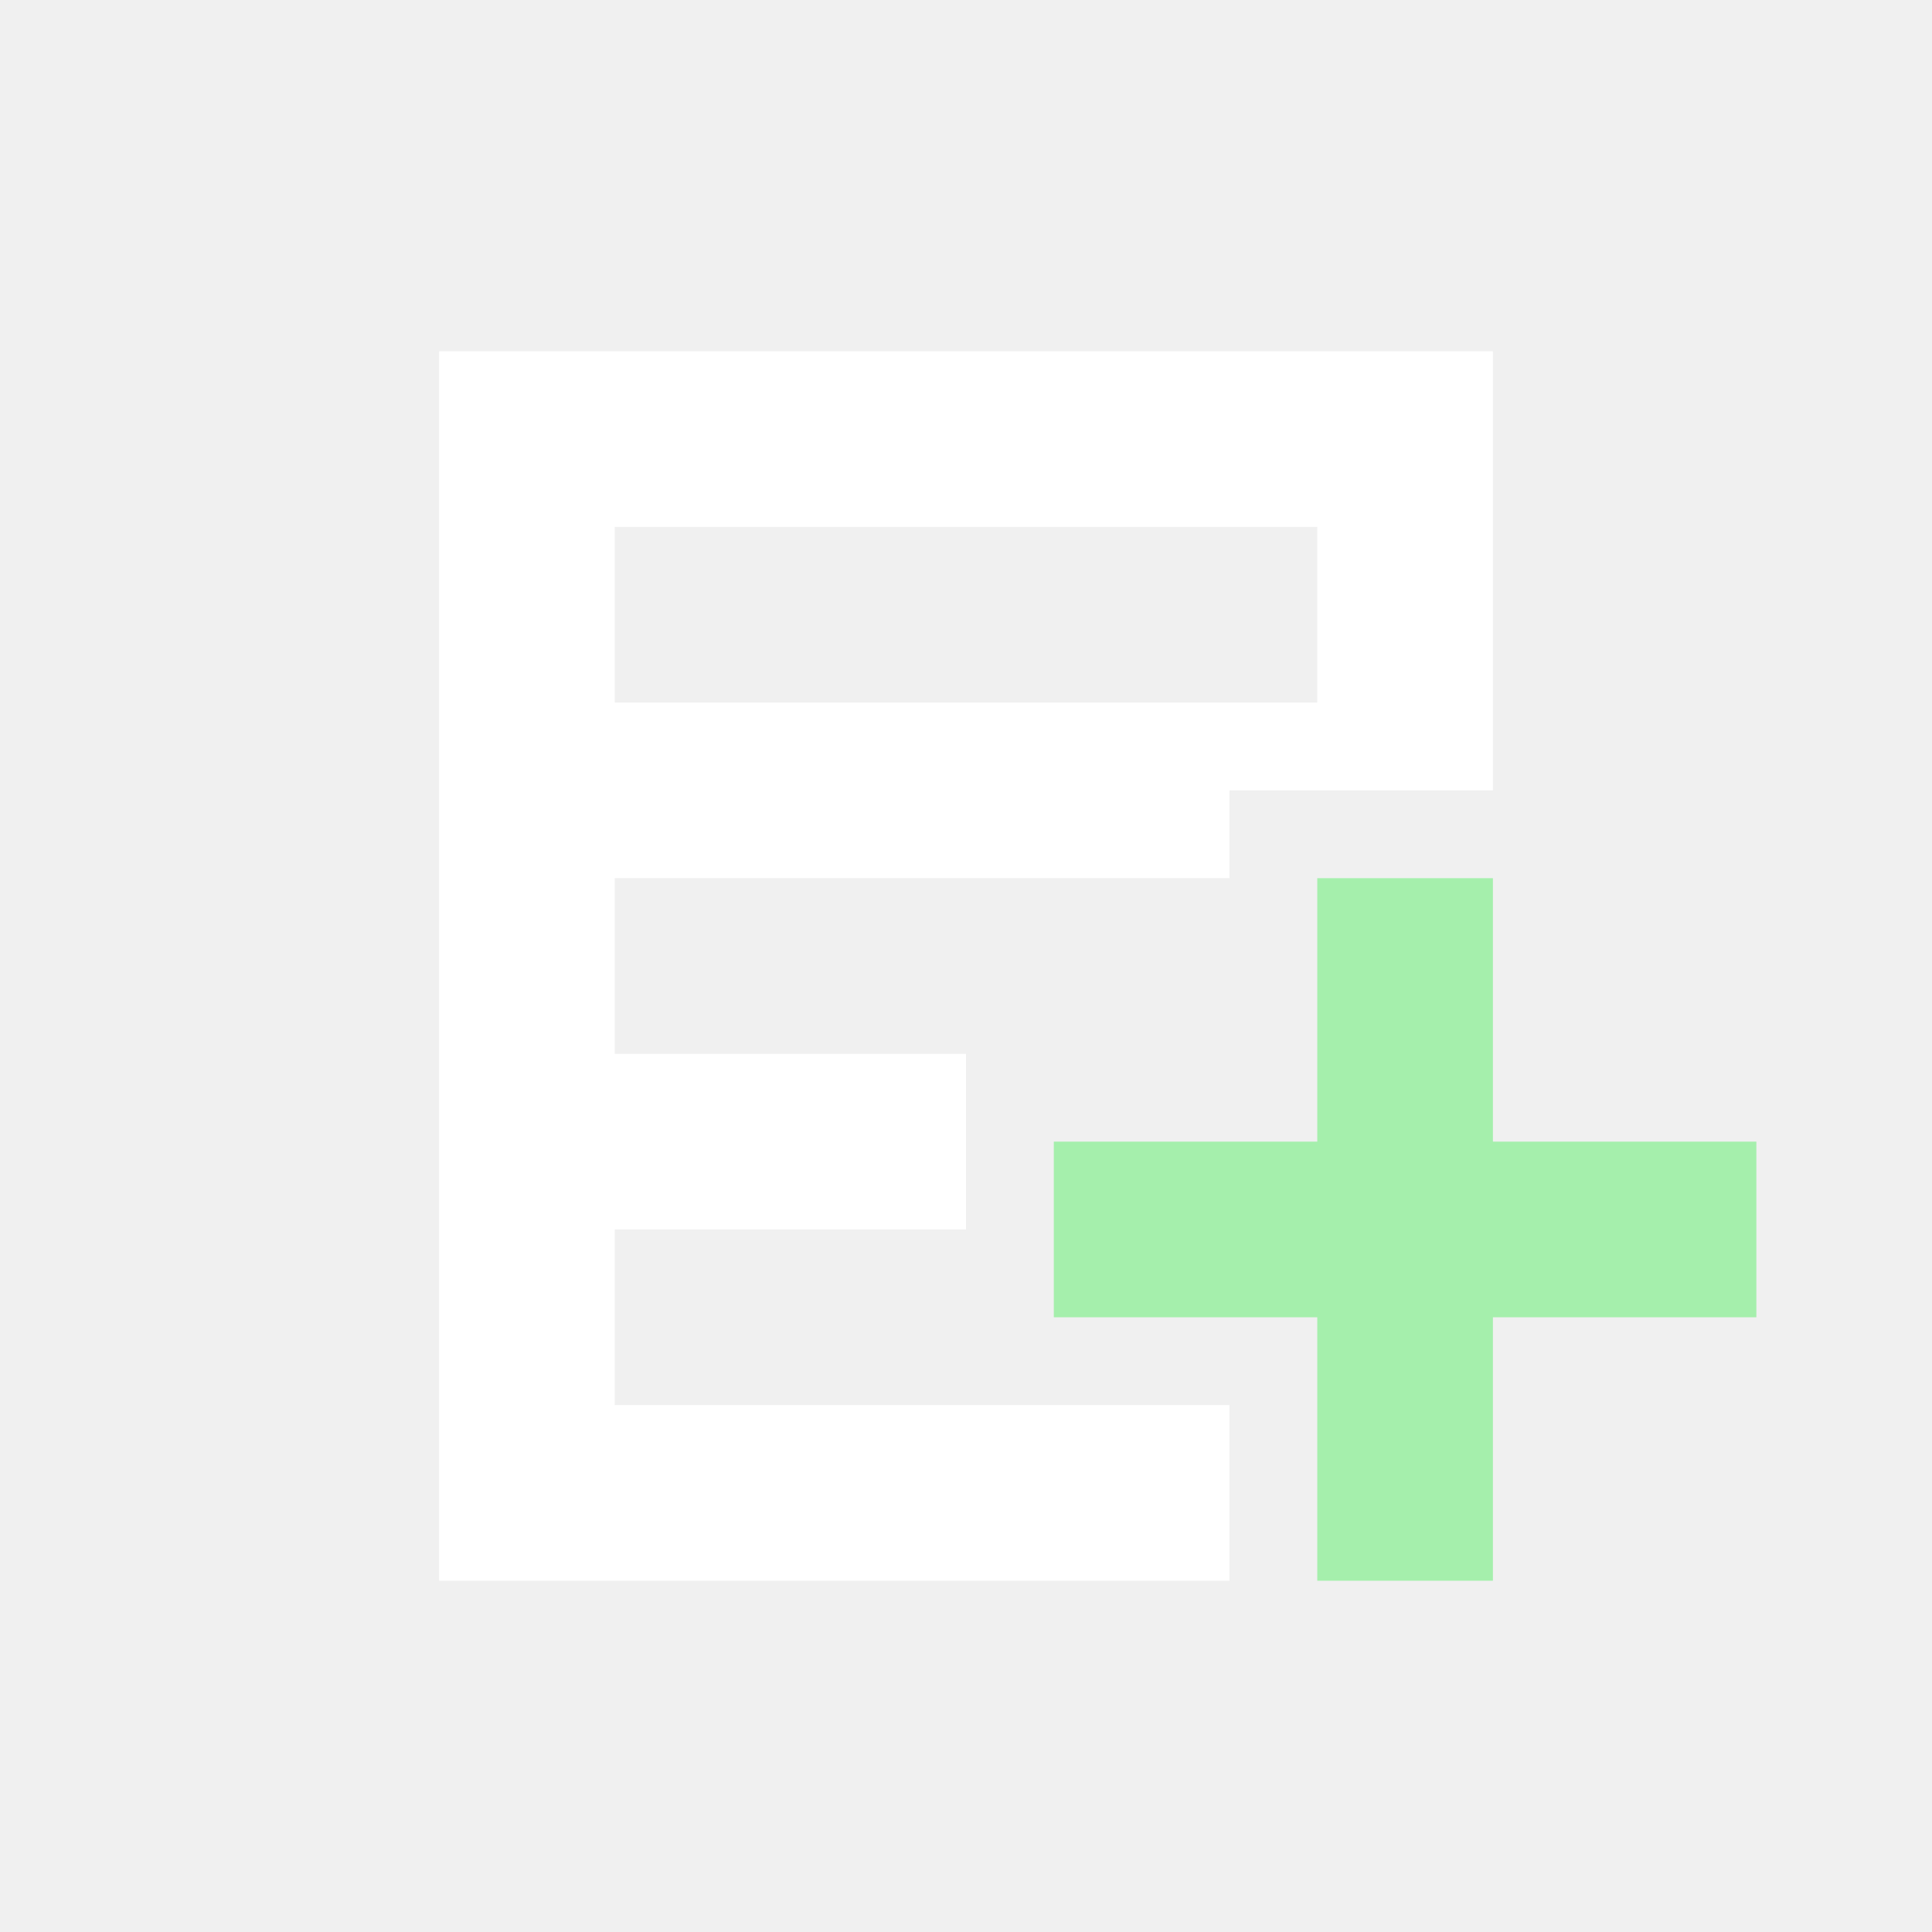
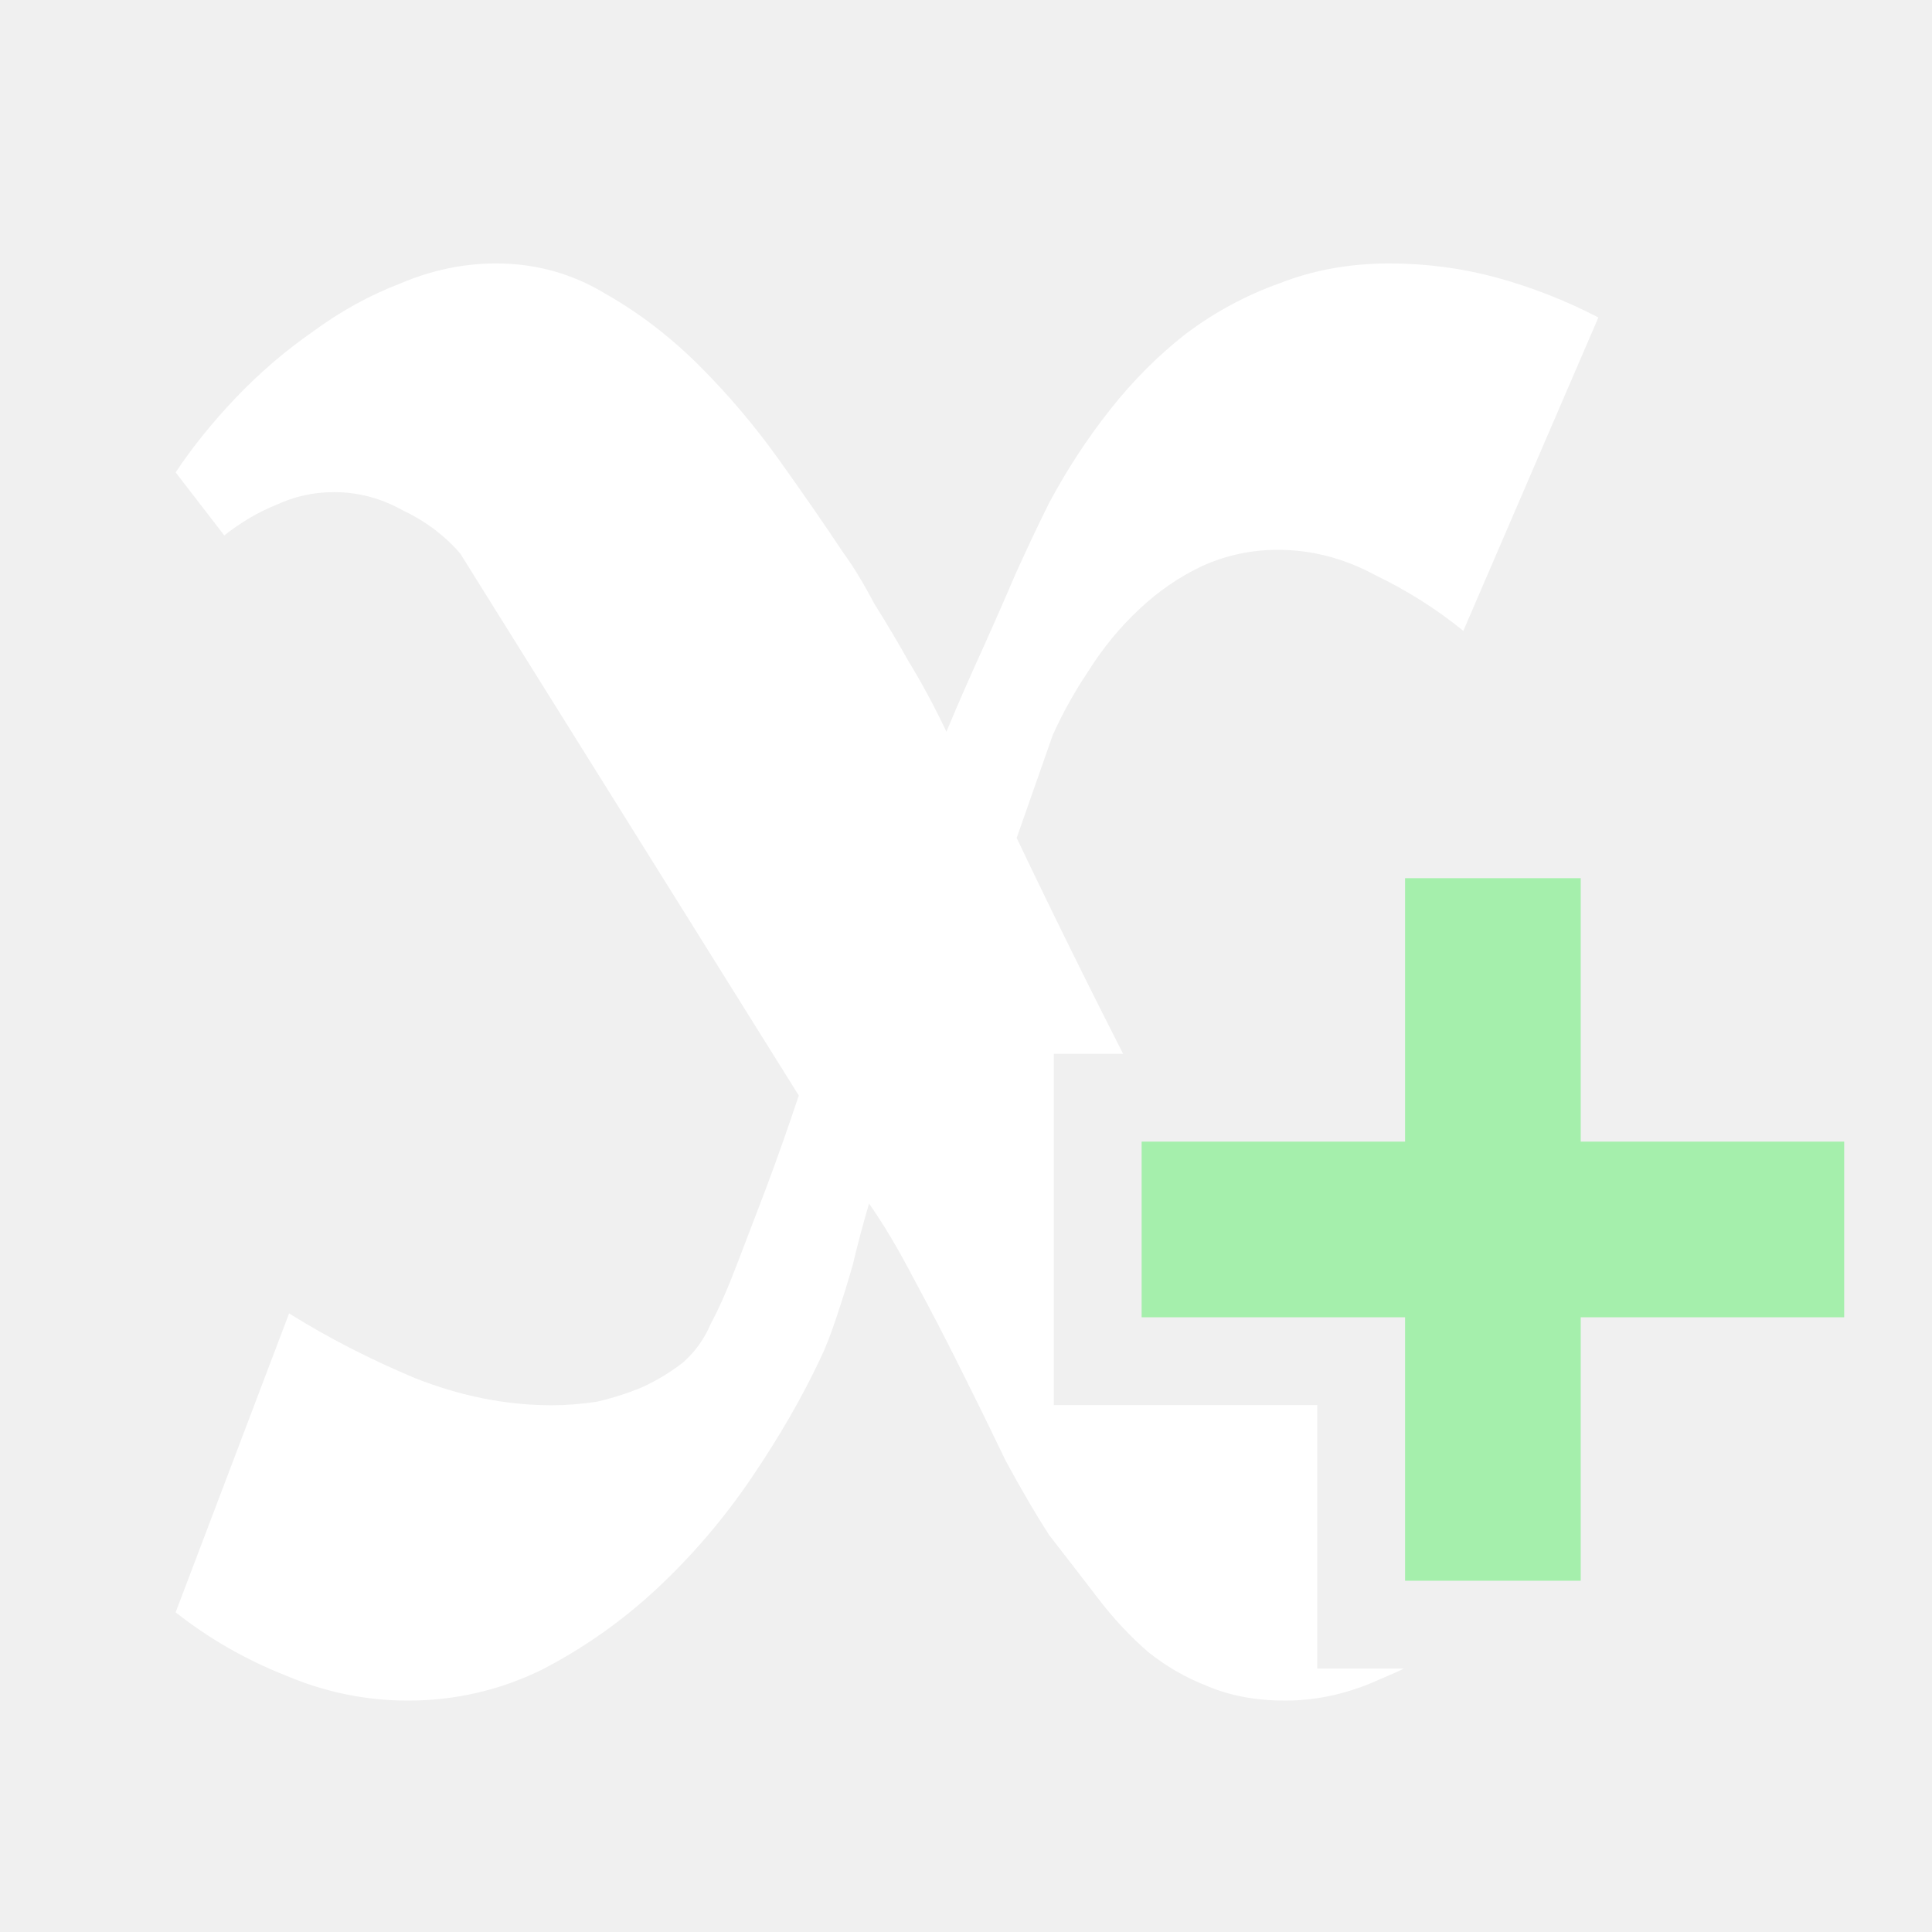
<svg xmlns="http://www.w3.org/2000/svg" width="22" height="22" viewBox="0 0 22 22" fill="none">
-   <path fill-rule="evenodd" clip-rule="evenodd" d="M17 4H5V18H14V16H7V14H11V12H7V10H14V9H17V4ZM15 6H7V8H15V6Z" fill="white" />
-   <path d="M17 13H20V15H17V18H15V15H12V13H15V10H17V13Z" fill="#A5EFAC" />
+   <path d="M18 13H21V15H18V18H16V15H13V13H16V10H18V13Z" fill="#A5EFAC" />
+   <path fill-rule="evenodd" clip-rule="evenodd" d="M16.663 7.184L18.201 3.615C17.832 3.424 17.449 3.273 17.053 3.164C16.656 3.055 16.246 3 15.822 3C15.371 3 14.954 3.075 14.571 3.226C14.188 3.362 13.833 3.554 13.505 3.8C13.19 4.046 12.903 4.333 12.644 4.661C12.384 4.989 12.151 5.345 11.946 5.728C11.837 5.946 11.714 6.206 11.577 6.507C11.454 6.794 11.331 7.074 11.208 7.348C11.058 7.676 10.914 8.004 10.777 8.332C10.641 8.045 10.497 7.778 10.347 7.532C10.224 7.313 10.094 7.095 9.957 6.876C9.834 6.644 9.718 6.452 9.608 6.302C9.39 5.974 9.144 5.618 8.87 5.235C8.597 4.853 8.296 4.497 7.968 4.169C7.64 3.841 7.284 3.567 6.901 3.349C6.519 3.116 6.102 3 5.65 3C5.281 3 4.919 3.075 4.563 3.226C4.208 3.362 3.873 3.547 3.559 3.779C3.244 3.998 2.95 4.251 2.677 4.538C2.417 4.812 2.191 5.092 2 5.379L2.554 6.097C2.745 5.946 2.943 5.83 3.148 5.748C3.354 5.652 3.572 5.604 3.805 5.604C4.078 5.604 4.338 5.673 4.584 5.81C4.844 5.933 5.062 6.097 5.24 6.302L9.096 12.475C8.973 12.844 8.85 13.192 8.727 13.521L8.398 14.382C8.289 14.669 8.187 14.901 8.091 15.079C8.022 15.243 7.92 15.387 7.783 15.51C7.646 15.619 7.489 15.715 7.312 15.797C7.147 15.865 6.977 15.92 6.799 15.961C6.621 15.988 6.45 16.002 6.286 16.002C5.767 16.002 5.247 15.899 4.728 15.694C4.208 15.476 3.729 15.229 3.292 14.956L2 18.36C2.383 18.661 2.8 18.9 3.251 19.078C3.702 19.27 4.167 19.365 4.646 19.365C5.179 19.365 5.685 19.249 6.163 19.017C6.642 18.77 7.079 18.463 7.476 18.094C7.886 17.711 8.248 17.287 8.562 16.822C8.877 16.357 9.137 15.906 9.342 15.469C9.396 15.359 9.458 15.202 9.526 14.997C9.595 14.792 9.656 14.594 9.711 14.402C9.766 14.17 9.827 13.938 9.896 13.705C10.06 13.938 10.23 14.225 10.408 14.566C10.586 14.895 10.764 15.236 10.941 15.592C11.119 15.947 11.29 16.296 11.454 16.638C11.632 16.966 11.796 17.246 11.946 17.479C12.138 17.725 12.322 17.964 12.5 18.196C12.678 18.429 12.869 18.634 13.074 18.811C13.279 18.976 13.505 19.105 13.751 19.201C14.011 19.311 14.305 19.365 14.633 19.365C15.002 19.365 15.364 19.283 15.72 19.119C15.81 19.082 15.899 19.043 15.986 19H15V16H12V12H12.789C12.663 11.753 12.54 11.508 12.418 11.265C12.145 10.718 11.864 10.144 11.577 9.542L11.987 8.373C12.097 8.127 12.233 7.881 12.398 7.635C12.562 7.375 12.753 7.143 12.972 6.938C13.19 6.732 13.43 6.568 13.69 6.445C13.963 6.322 14.25 6.261 14.551 6.261C14.934 6.261 15.303 6.356 15.658 6.548C16.027 6.726 16.362 6.938 16.663 7.184Z" fill="white" />
</svg>
